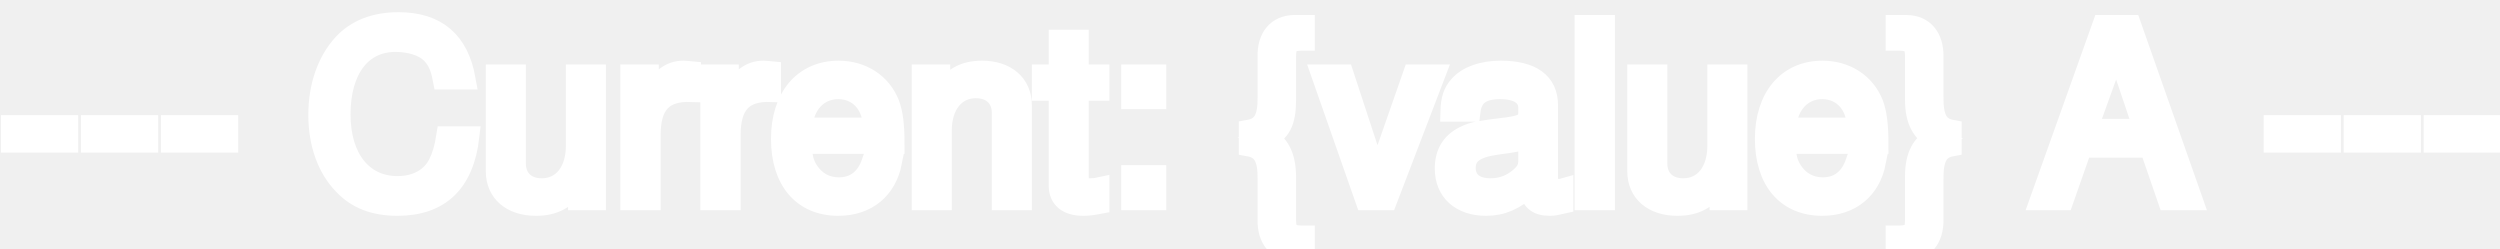
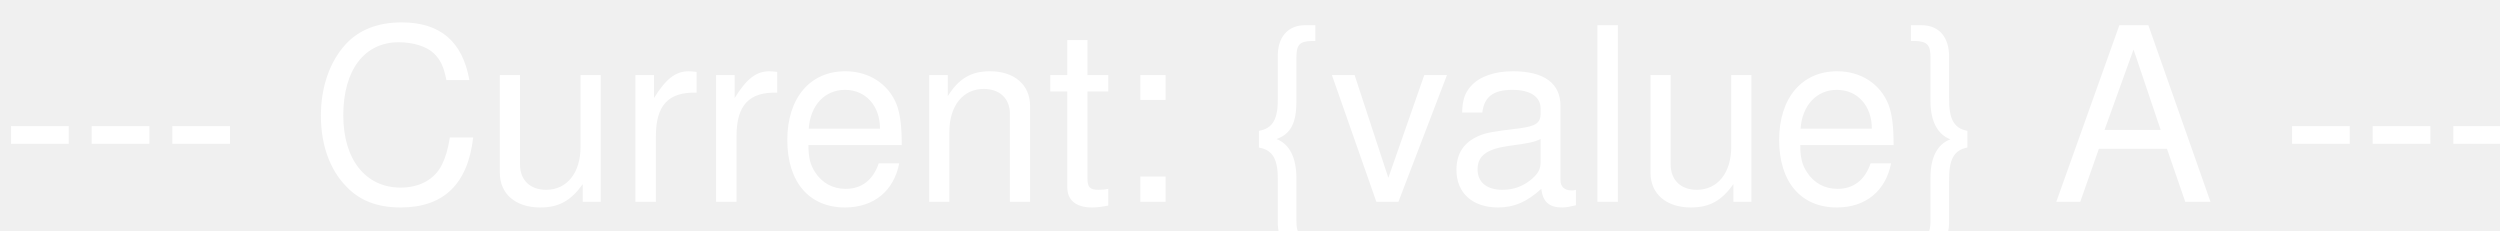
<svg xmlns="http://www.w3.org/2000/svg" style="vector-effect: non-scaling-stroke;">
-   <g id="ct" fill="white" stroke="white">
+   <g id="ct" fill="white" stroke="none">
    <text id="current_value" class="MEAS" data-text="Current: {value} A" fill="inherit" stroke="inherit" x="0" y="10" font-size="12" font-family="Helvetica, Arial, sans-serif" text-anchor="start" xml:space="preserve" font-weight="normal" font-style="normal">--- Current: {value} A ---</text>
  </g>
</svg>
